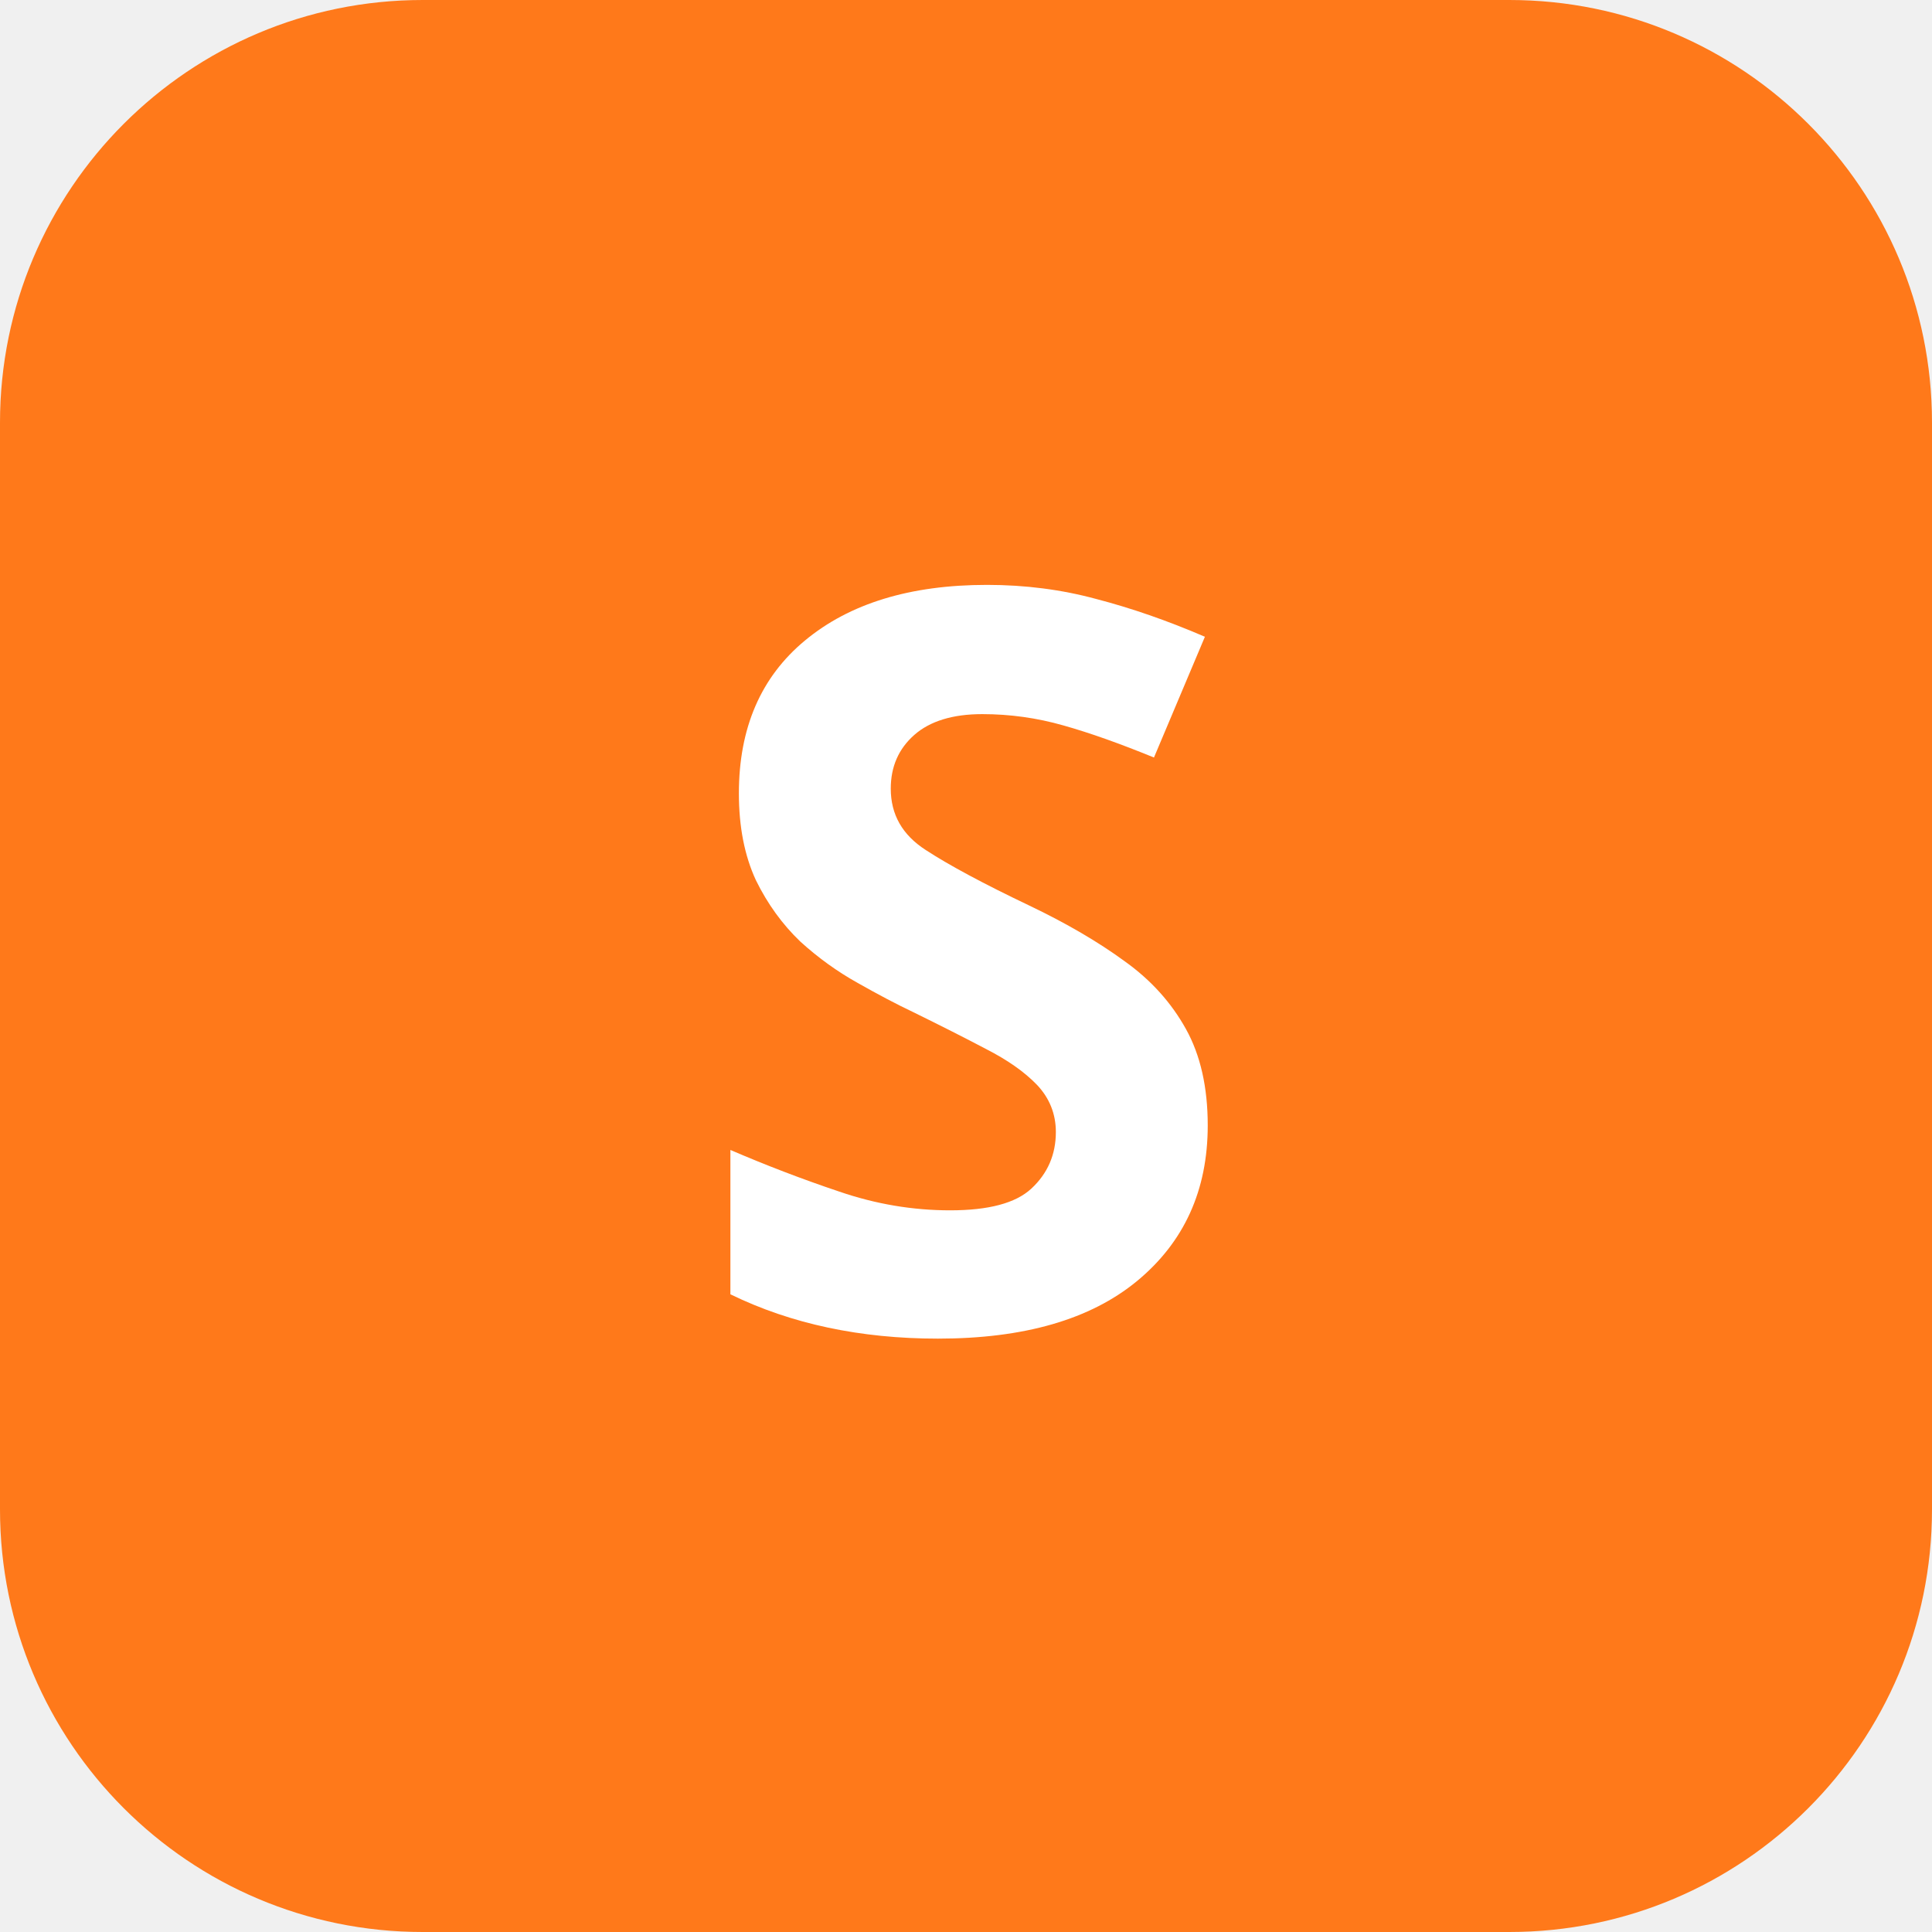
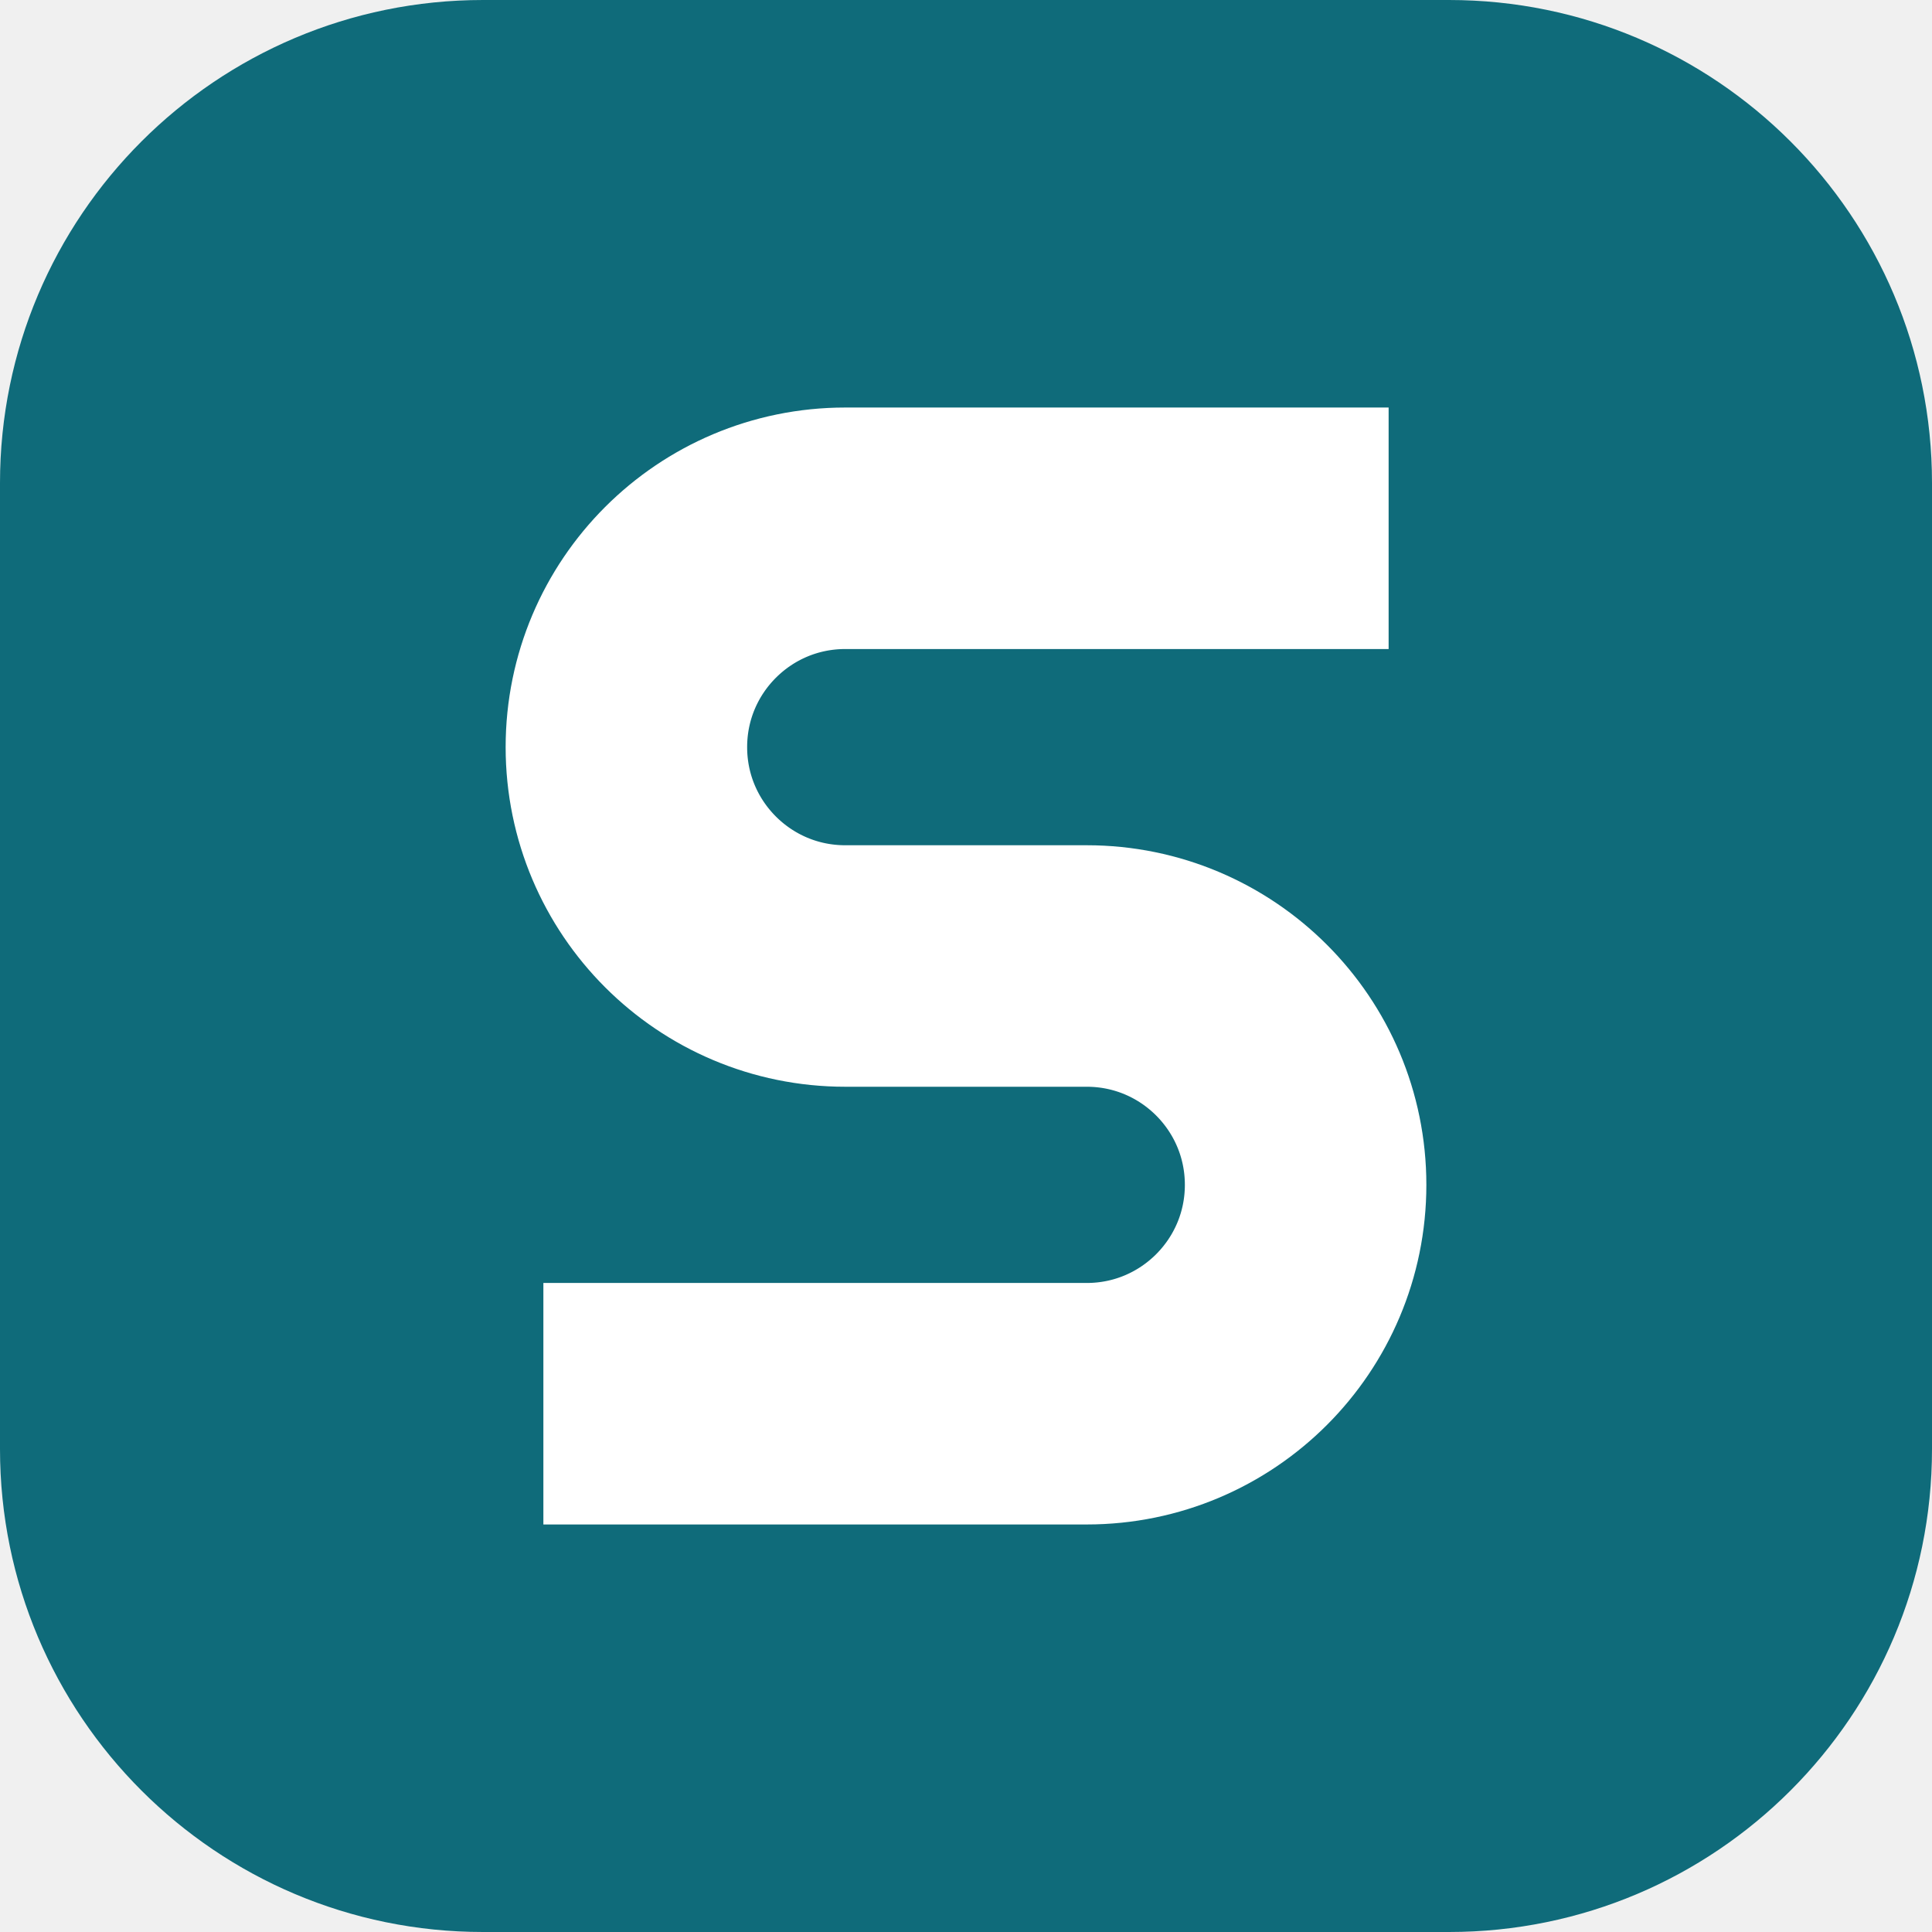
<svg xmlns="http://www.w3.org/2000/svg" viewBox="0 0 32 32">
-   <rect width="32" height="32" rx="7" fill="#ff791a" />
-   <text x="16" y="22" font-family="system-ui,sans-serif" font-size="17" font-weight="700" text-anchor="middle" fill="#fff">S</text>
+   <rect width="32" height="32" rx="8" fill="#0f6b7a" />
+   <path d="M23 8.75h-9a3.625 3.625 0 0 0 0 7.25h4a3.625 3.625 0 0 1 0 7.25H9" fill="none" stroke="#fff" stroke-width="4" stroke-linejoin="round" />
</svg>
